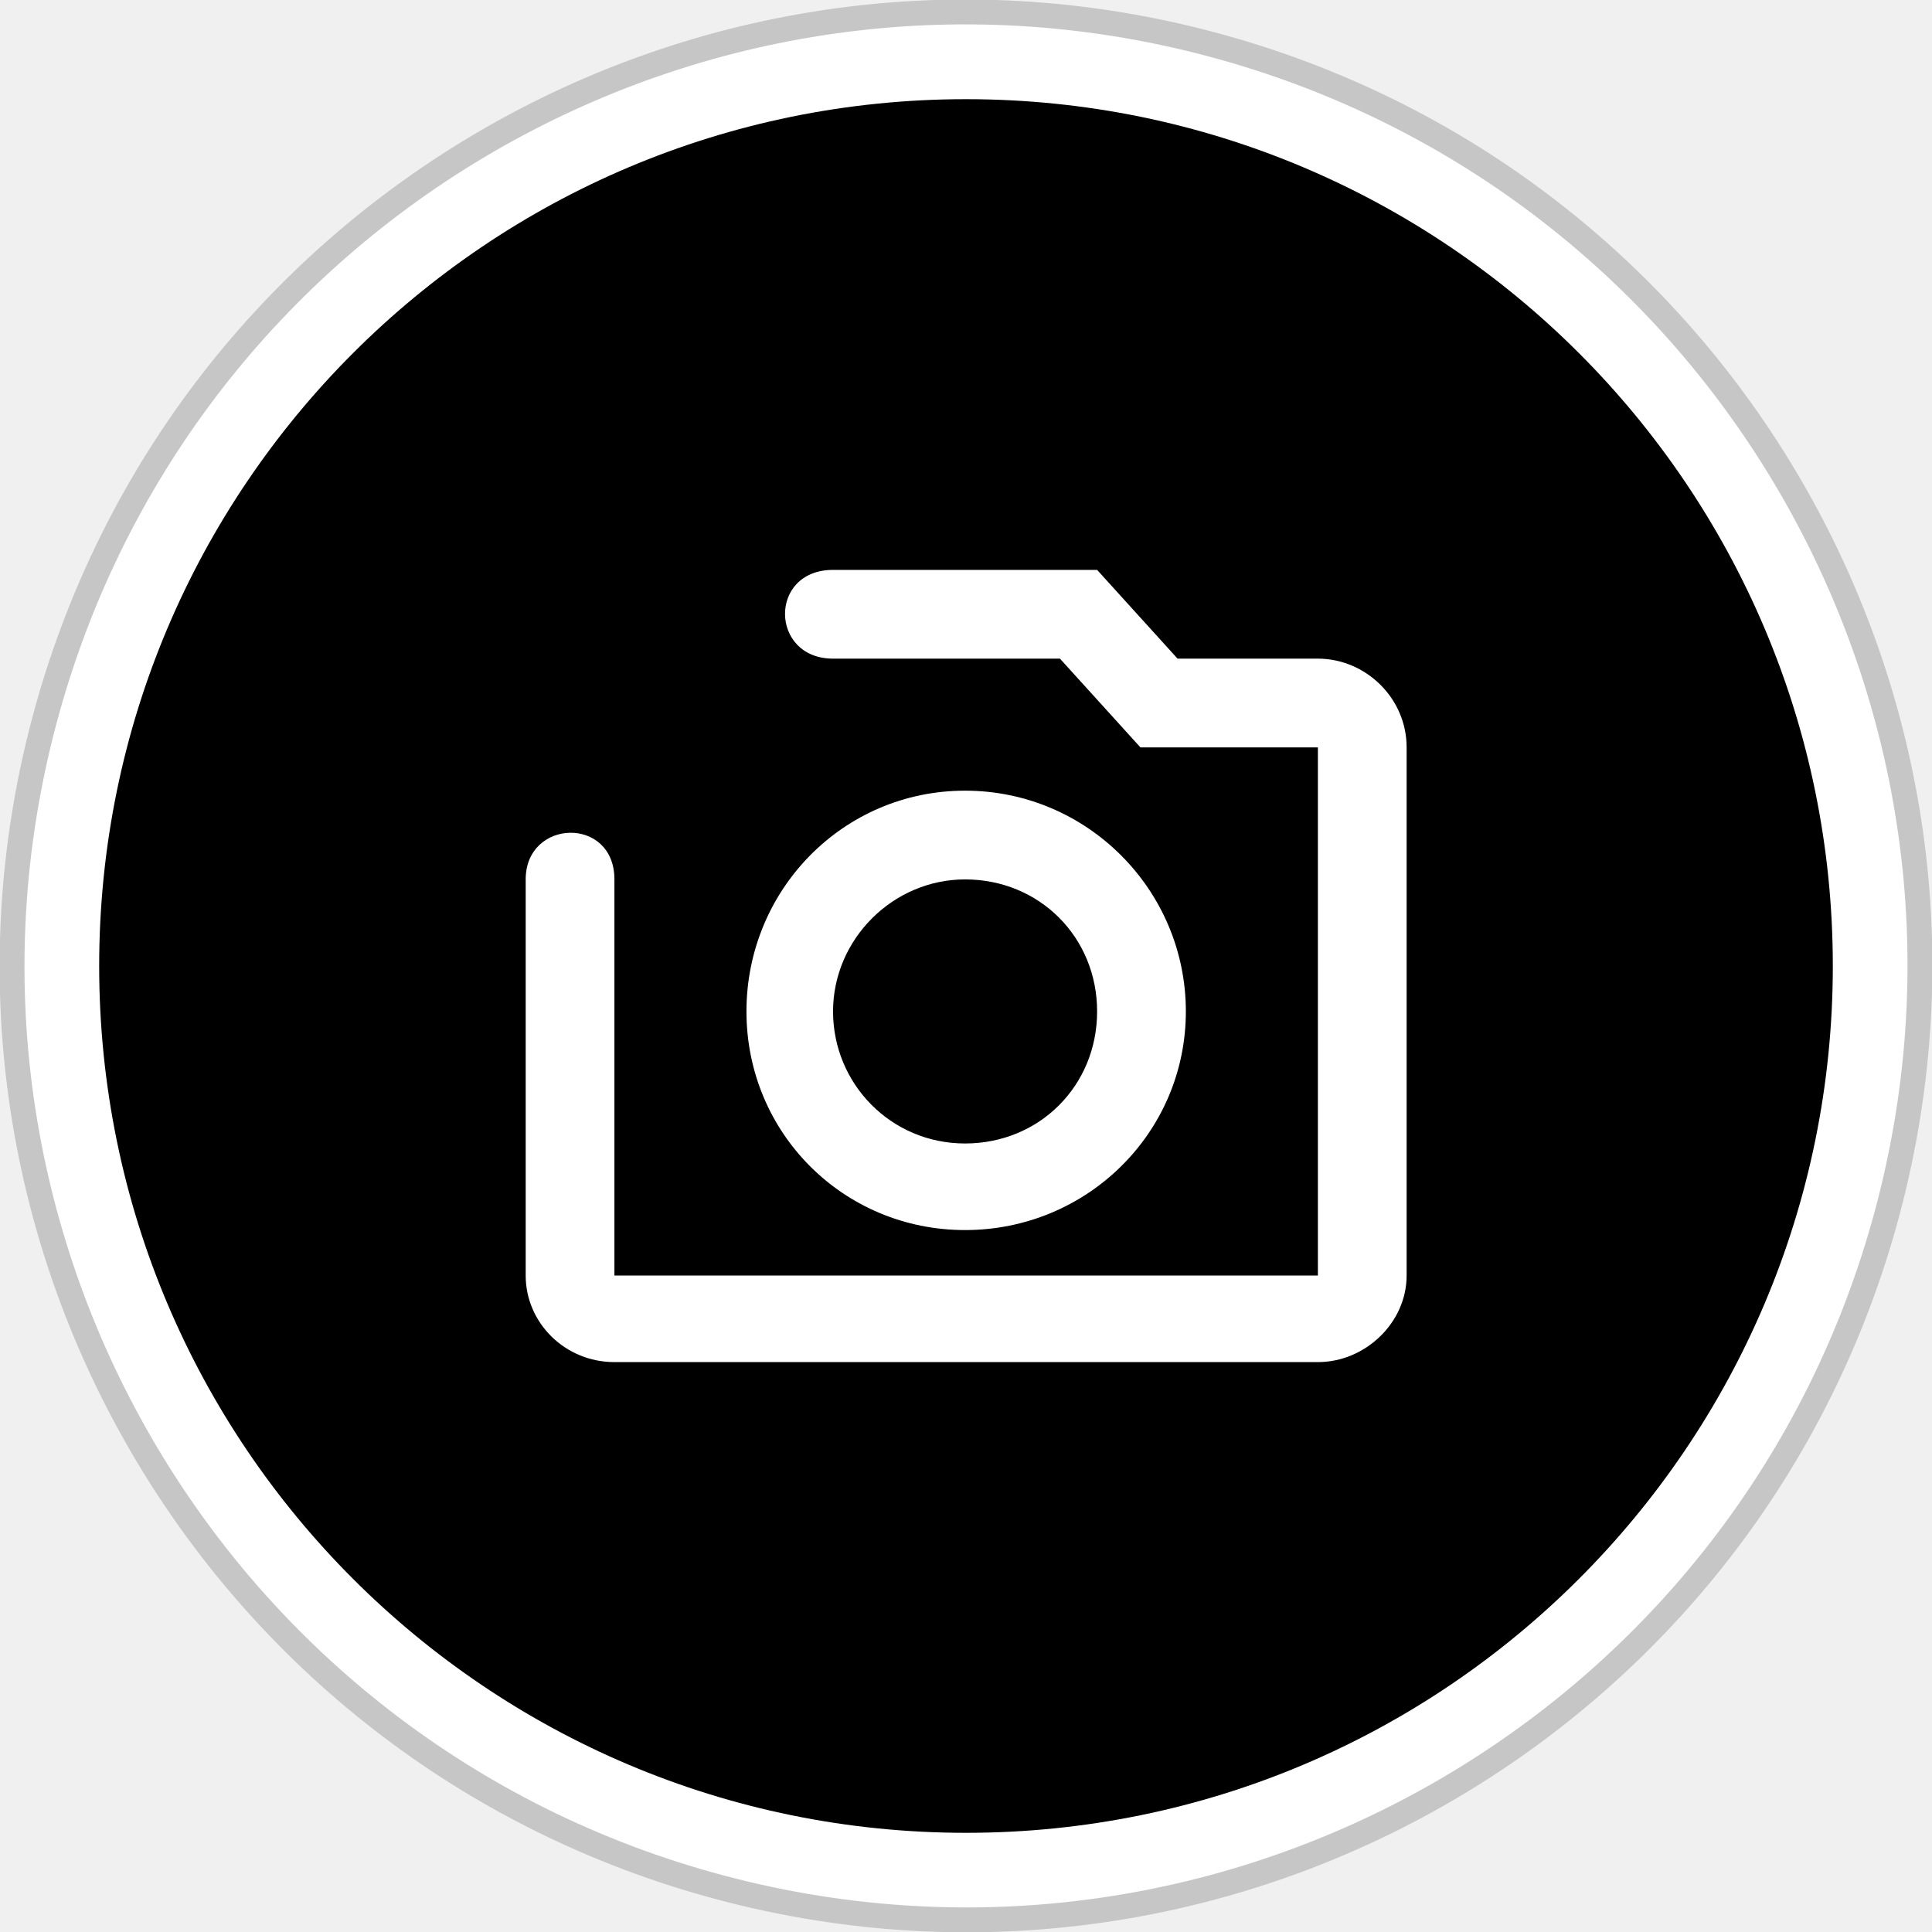
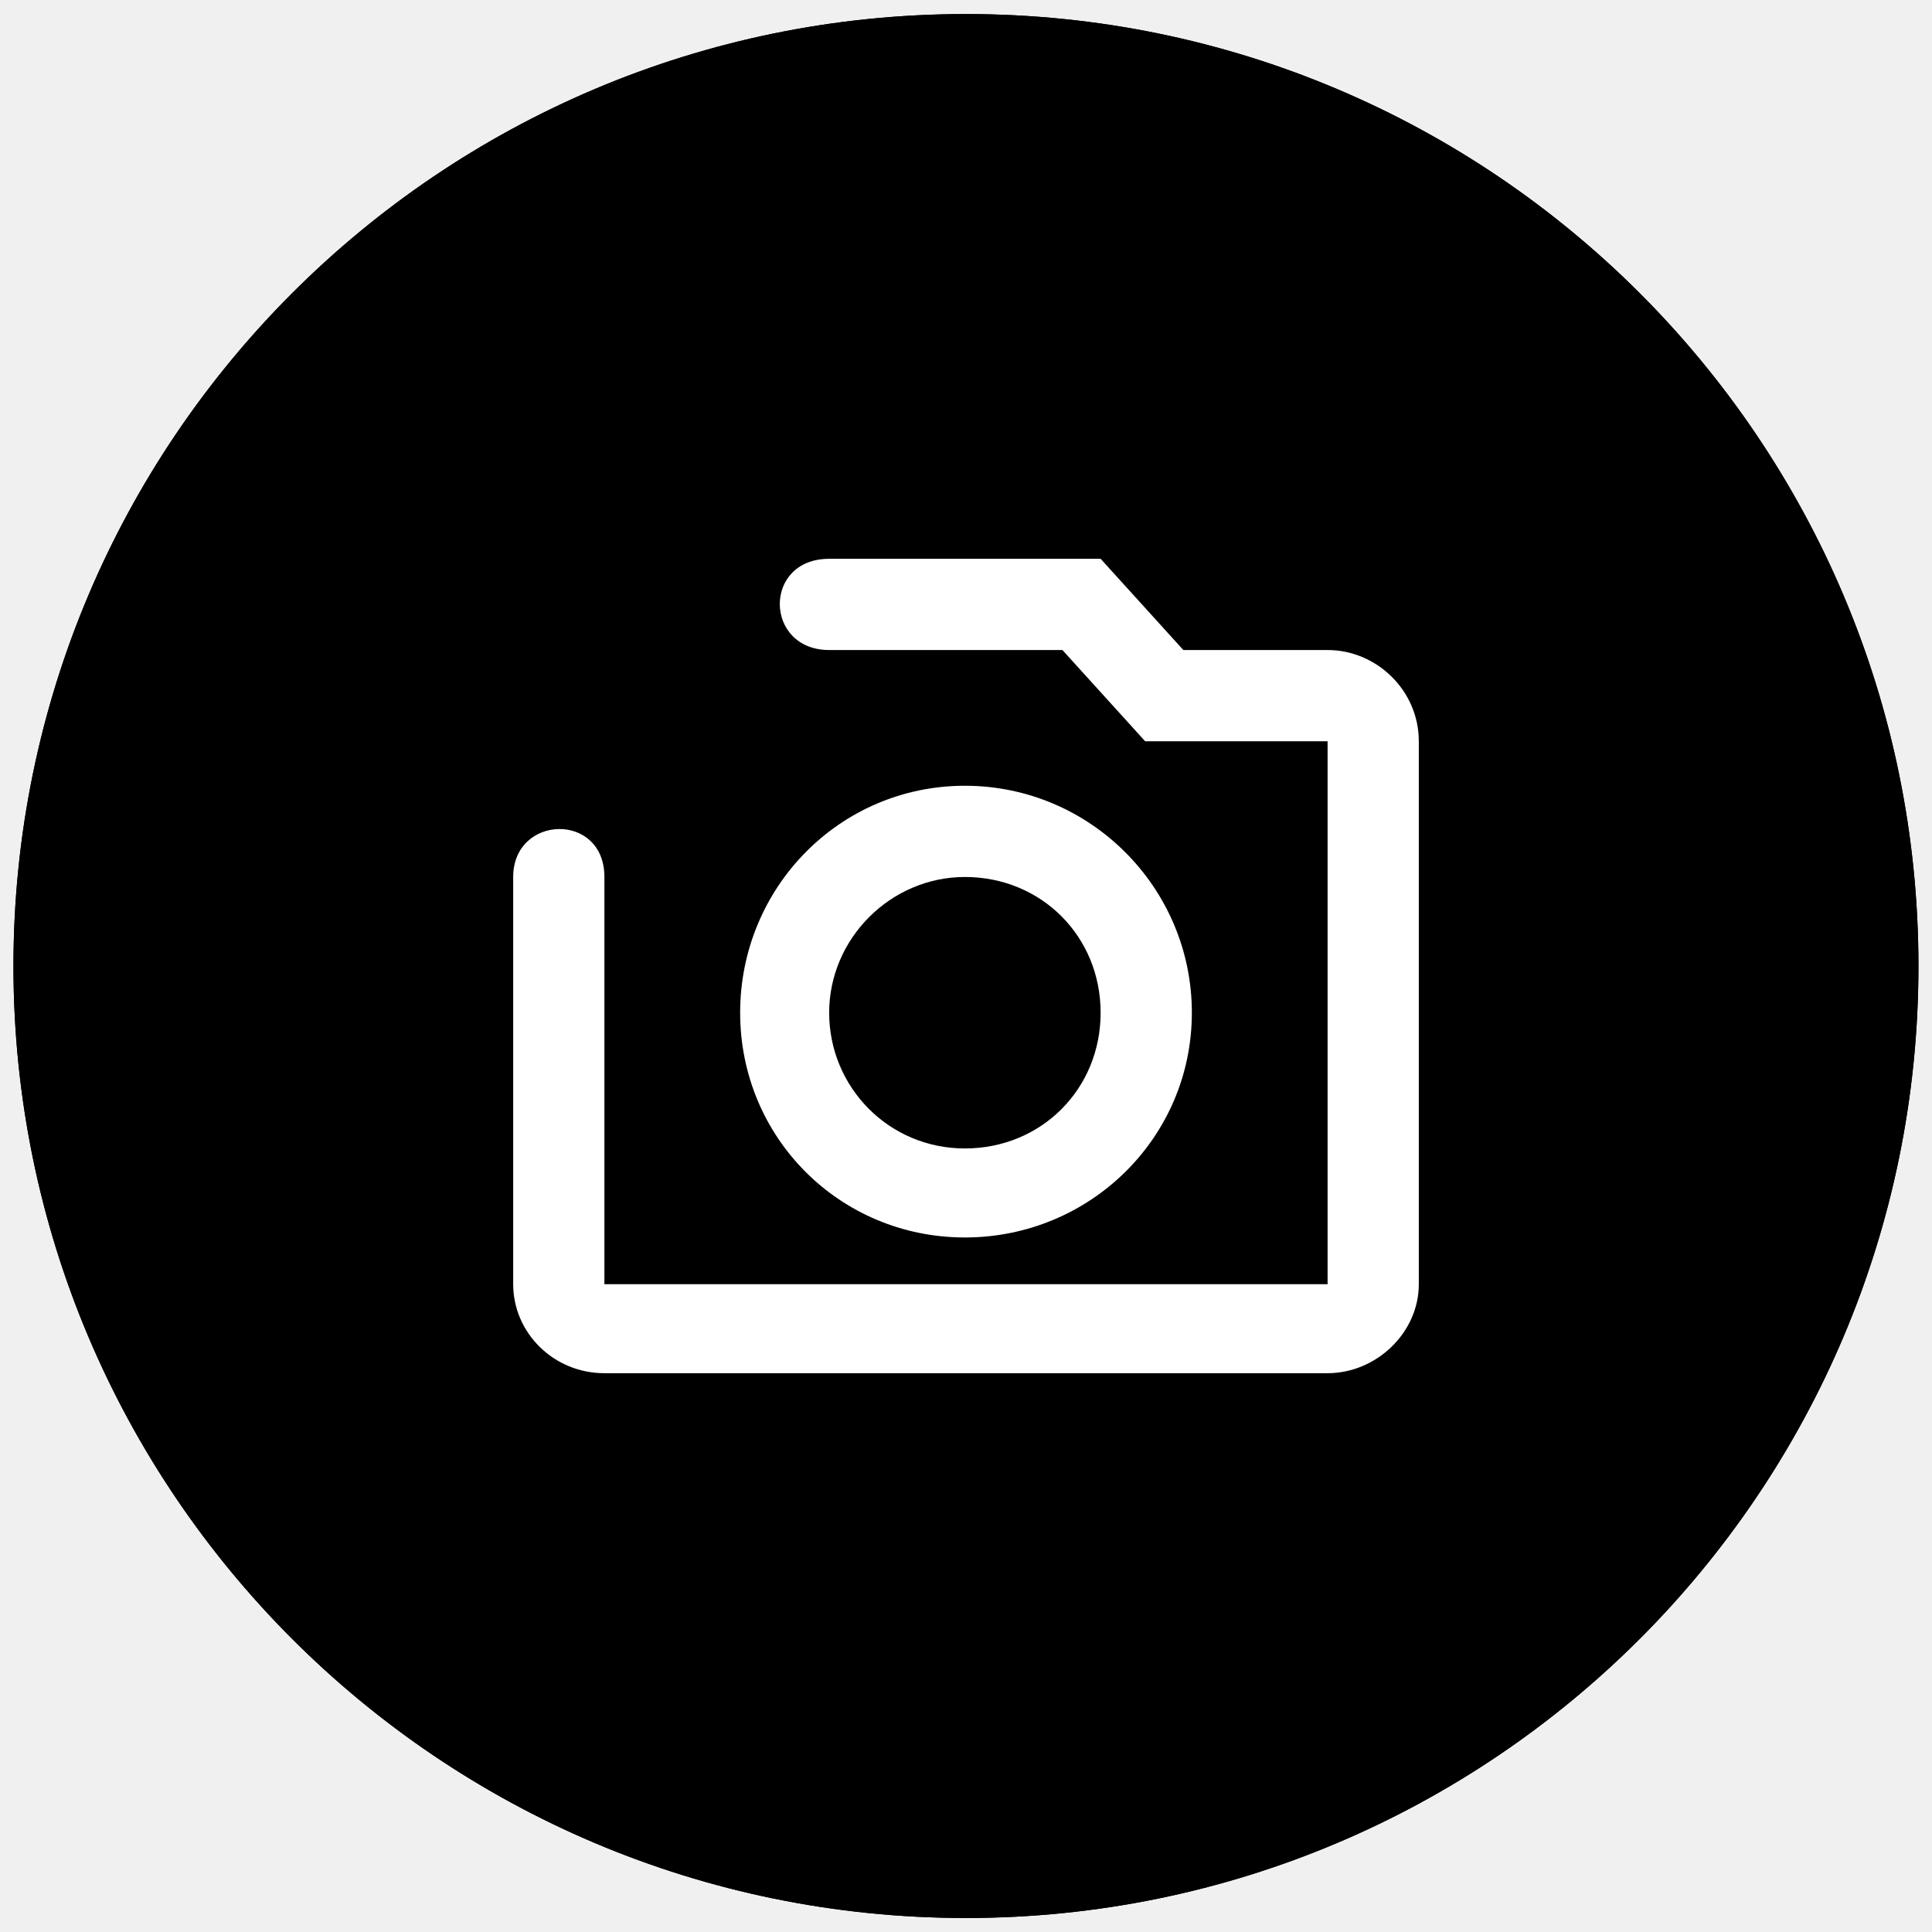
- <svg xmlns="http://www.w3.org/2000/svg" viewBox="0 0 62.92 62.92">
-   <path d="m62.52 31.46c0 17.15-13.9 31.06-31.06 31.06s-31.05-13.91-31.05-31.06 13.9-31.05 31.05-31.05 31.06 13.9 31.06 31.06" fill="#fff" />
-   <circle cx="31.46" cy="31.46" fill="none" r="31.06" stroke="#c6c6c6" stroke-miterlimit="10" stroke-width=".81" transform="matrix(.2566268 -.9665106 .9665106 .2566268 -7.02 53.79)" />
-   <path d="m59.69 31.46c0 15.59-12.64 28.23-28.23 28.23s-28.23-12.64-28.23-28.23 12.64-28.23 28.23-28.23 28.23 12.64 28.23 28.23" />
-   <path d="m31.43 28.64c2.42 0 4.3 1.88 4.3 4.3s-1.88 4.3-4.3 4.3-4.3-1.95-4.3-4.3 1.95-4.3 4.3-4.3m-7.12 4.3c0 3.96 3.16 7.12 7.12 7.12s7.19-3.16 7.19-7.12-3.22-7.19-7.19-7.19-7.12 3.23-7.12 7.19m18.61-11.49h-4.57l-2.62-2.89h-8.6c-2.11 0-2.06 2.89 0 2.89h7.39l2.62 2.89h5.78v17.2h-22.91v-12.9c0-2.07-2.89-1.98-2.89 0v12.9c0 1.54 1.28 2.82 2.89 2.82h22.91c1.54 0 2.89-1.28 2.89-2.82v-17.2c0-1.61-1.34-2.89-2.89-2.89" fill="#fff" />
+ <svg xmlns="http://www.w3.org/2000/svg" width="100%" height="100%" viewBox="0 0 256 256" version="1.1" xml:space="preserve" style="fill-rule:evenodd;clip-rule:evenodd;stroke-linecap:round;stroke-linejoin:round;stroke-miterlimit:1.5;">
+   <g transform="matrix(12.4028,0,0,12.1746,-237.914,-200.431)">
+     <ellipse cx="29.502" cy="26.977" rx="9.836" ry="10.021" style="fill:none;stroke:black;stroke-width:0.68px;" />
+   </g>
+   <g transform="matrix(12.4028,0,0,12.1746,-237.914,-200.431)">
+     <ellipse cx="29.502" cy="26.977" rx="9.836" ry="10.021" style="stroke:black;stroke-width:0.68px;" />
+   </g>
+   <g transform="matrix(4.18264,0,0,4.18264,-3.60683,-3.58592)">
+     <path d="M31.43,28.64C33.85,28.64 35.73,30.52 35.73,32.94C35.73,35.36 33.85,37.24 31.43,37.24C29.01,37.24 27.13,35.29 27.13,32.94C27.13,30.59 29.08,28.64 31.43,28.64M24.31,32.94C24.31,36.9 27.47,40.06 31.43,40.06C35.39,40.06 38.62,36.9 38.62,32.94C38.62,28.98 35.4,25.75 31.43,25.75C27.46,25.75 24.31,28.98 24.31,32.94M42.92,21.45L38.35,21.45L35.73,18.56L27.13,18.56C25.02,18.56 25.07,21.45 27.13,21.45L34.52,21.45L37.14,24.34L42.92,24.34L42.92,41.54L20.01,41.54L20.01,28.64C20.01,26.57 17.12,26.66 17.12,28.64L17.12,41.54C17.12,43.08 18.4,44.36 20.01,44.36L42.92,44.36C44.46,44.36 45.81,43.08 45.81,41.54L45.81,24.34C45.81,22.73 44.47,21.45 42.92,21.45" style="fill:white;fill-rule:nonzero;" />
+   </g>
</svg>
